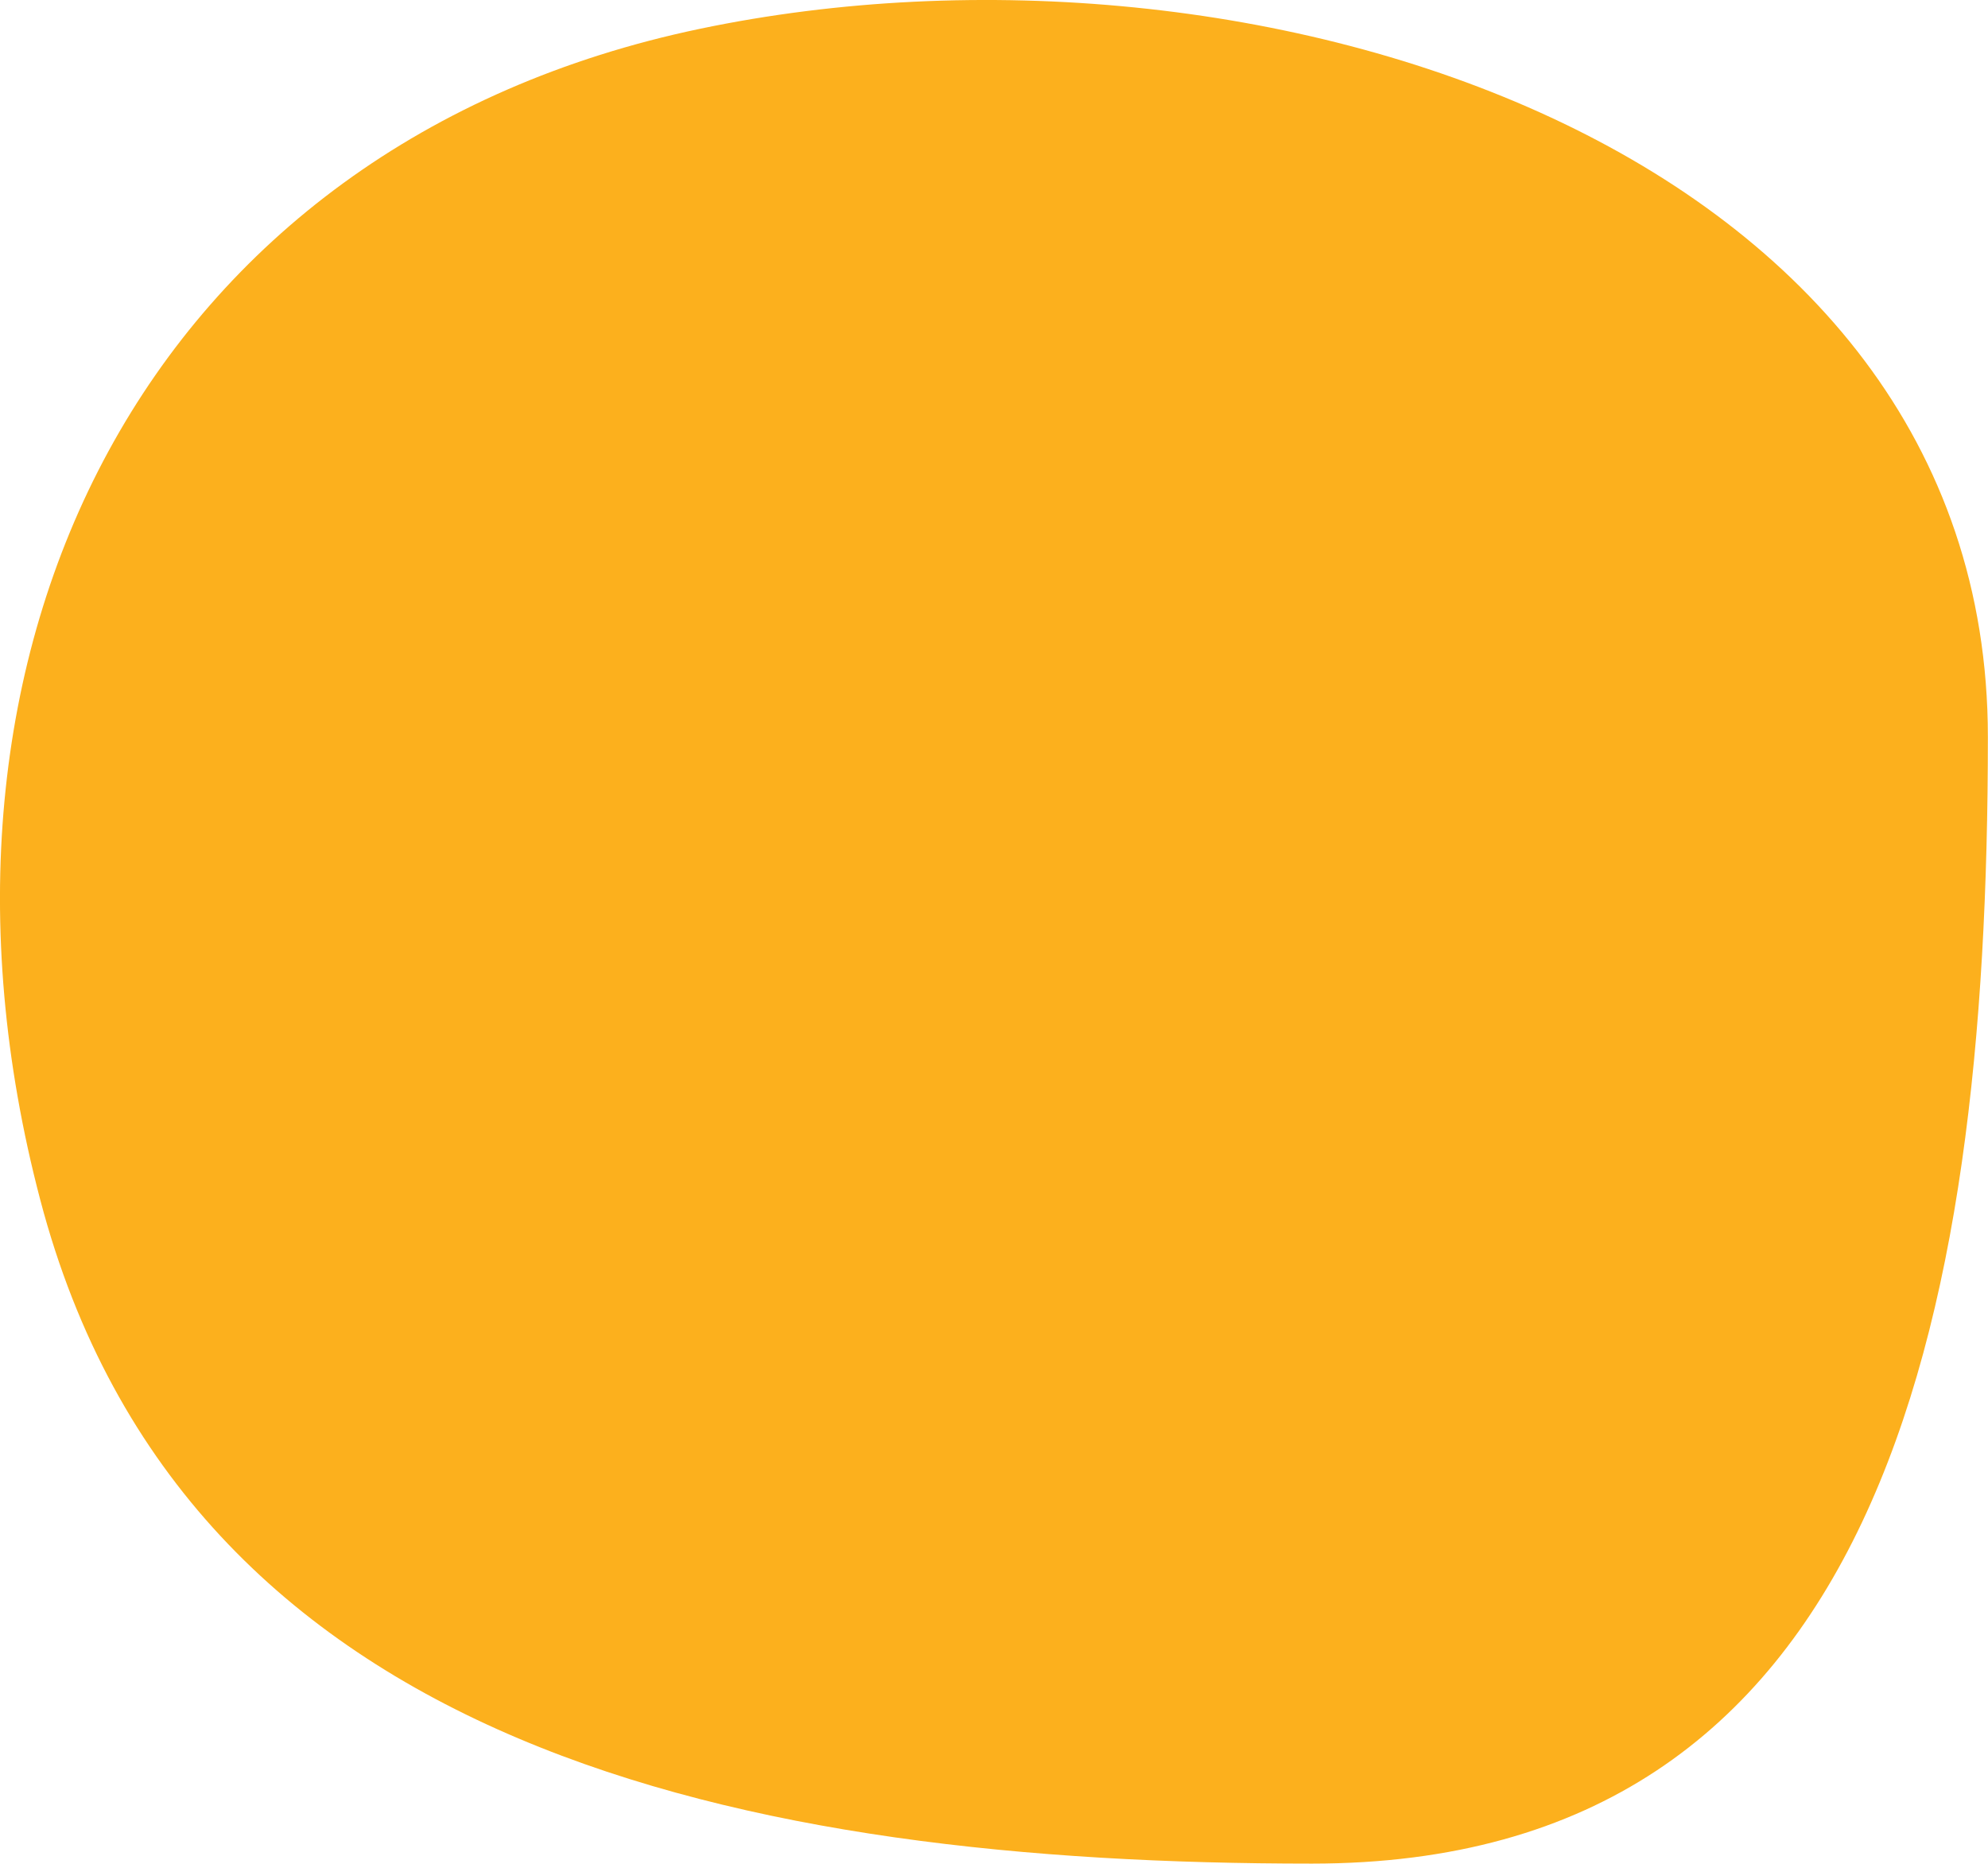
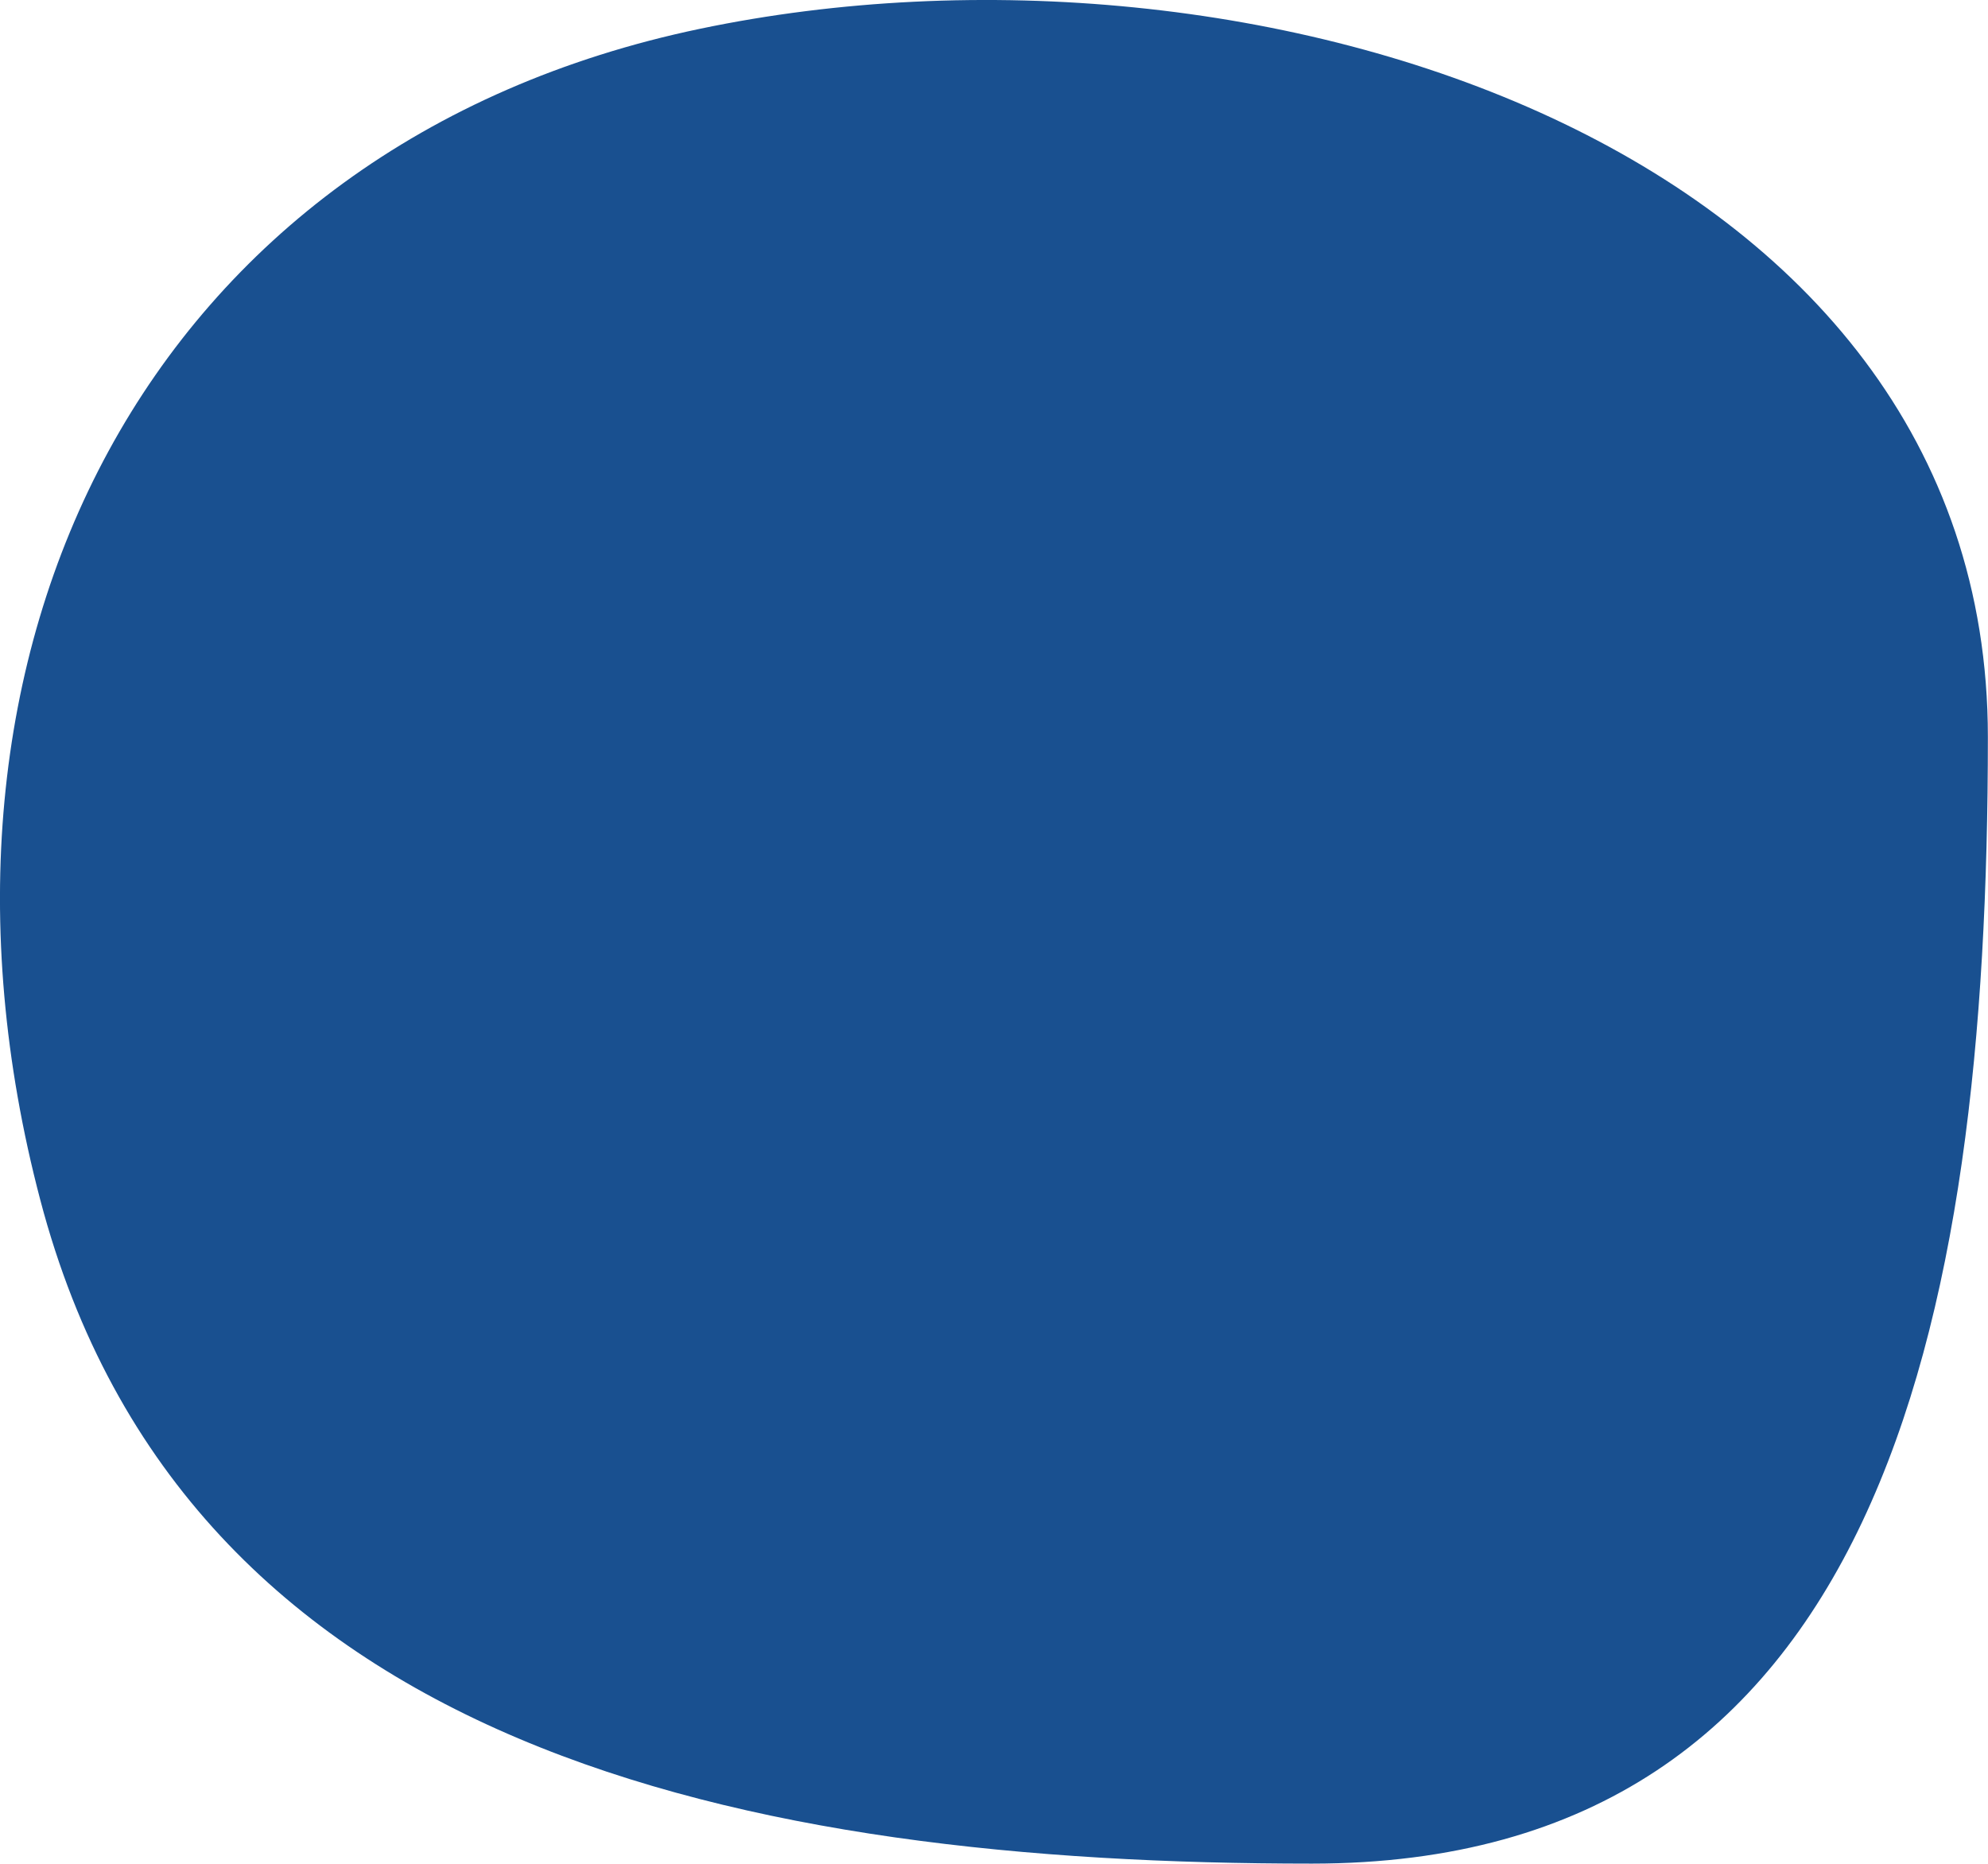
<svg xmlns="http://www.w3.org/2000/svg" width="31.999" height="30" viewBox="0 0 31.999 30">
-   <path d="M58.8-21.451c8.87-2.332,10.684-11.363,10.684-20.469S60.875-52.8,51.351-52.8s-13.261,11.83-11.4,20.728S49.934-19.119,58.8-21.451Z" transform="translate(-20.803 -39.488) rotate(90)" fill="#fcb01d" />
+   <path d="M58.8-21.451c8.87-2.332,10.684-11.363,10.684-20.469S60.875-52.8,51.351-52.8s-13.261,11.83-11.4,20.728S49.934-19.119,58.8-21.451Z" transform="translate(-20.803 -39.488) rotate(90)" fill="#195090" />
</svg>
